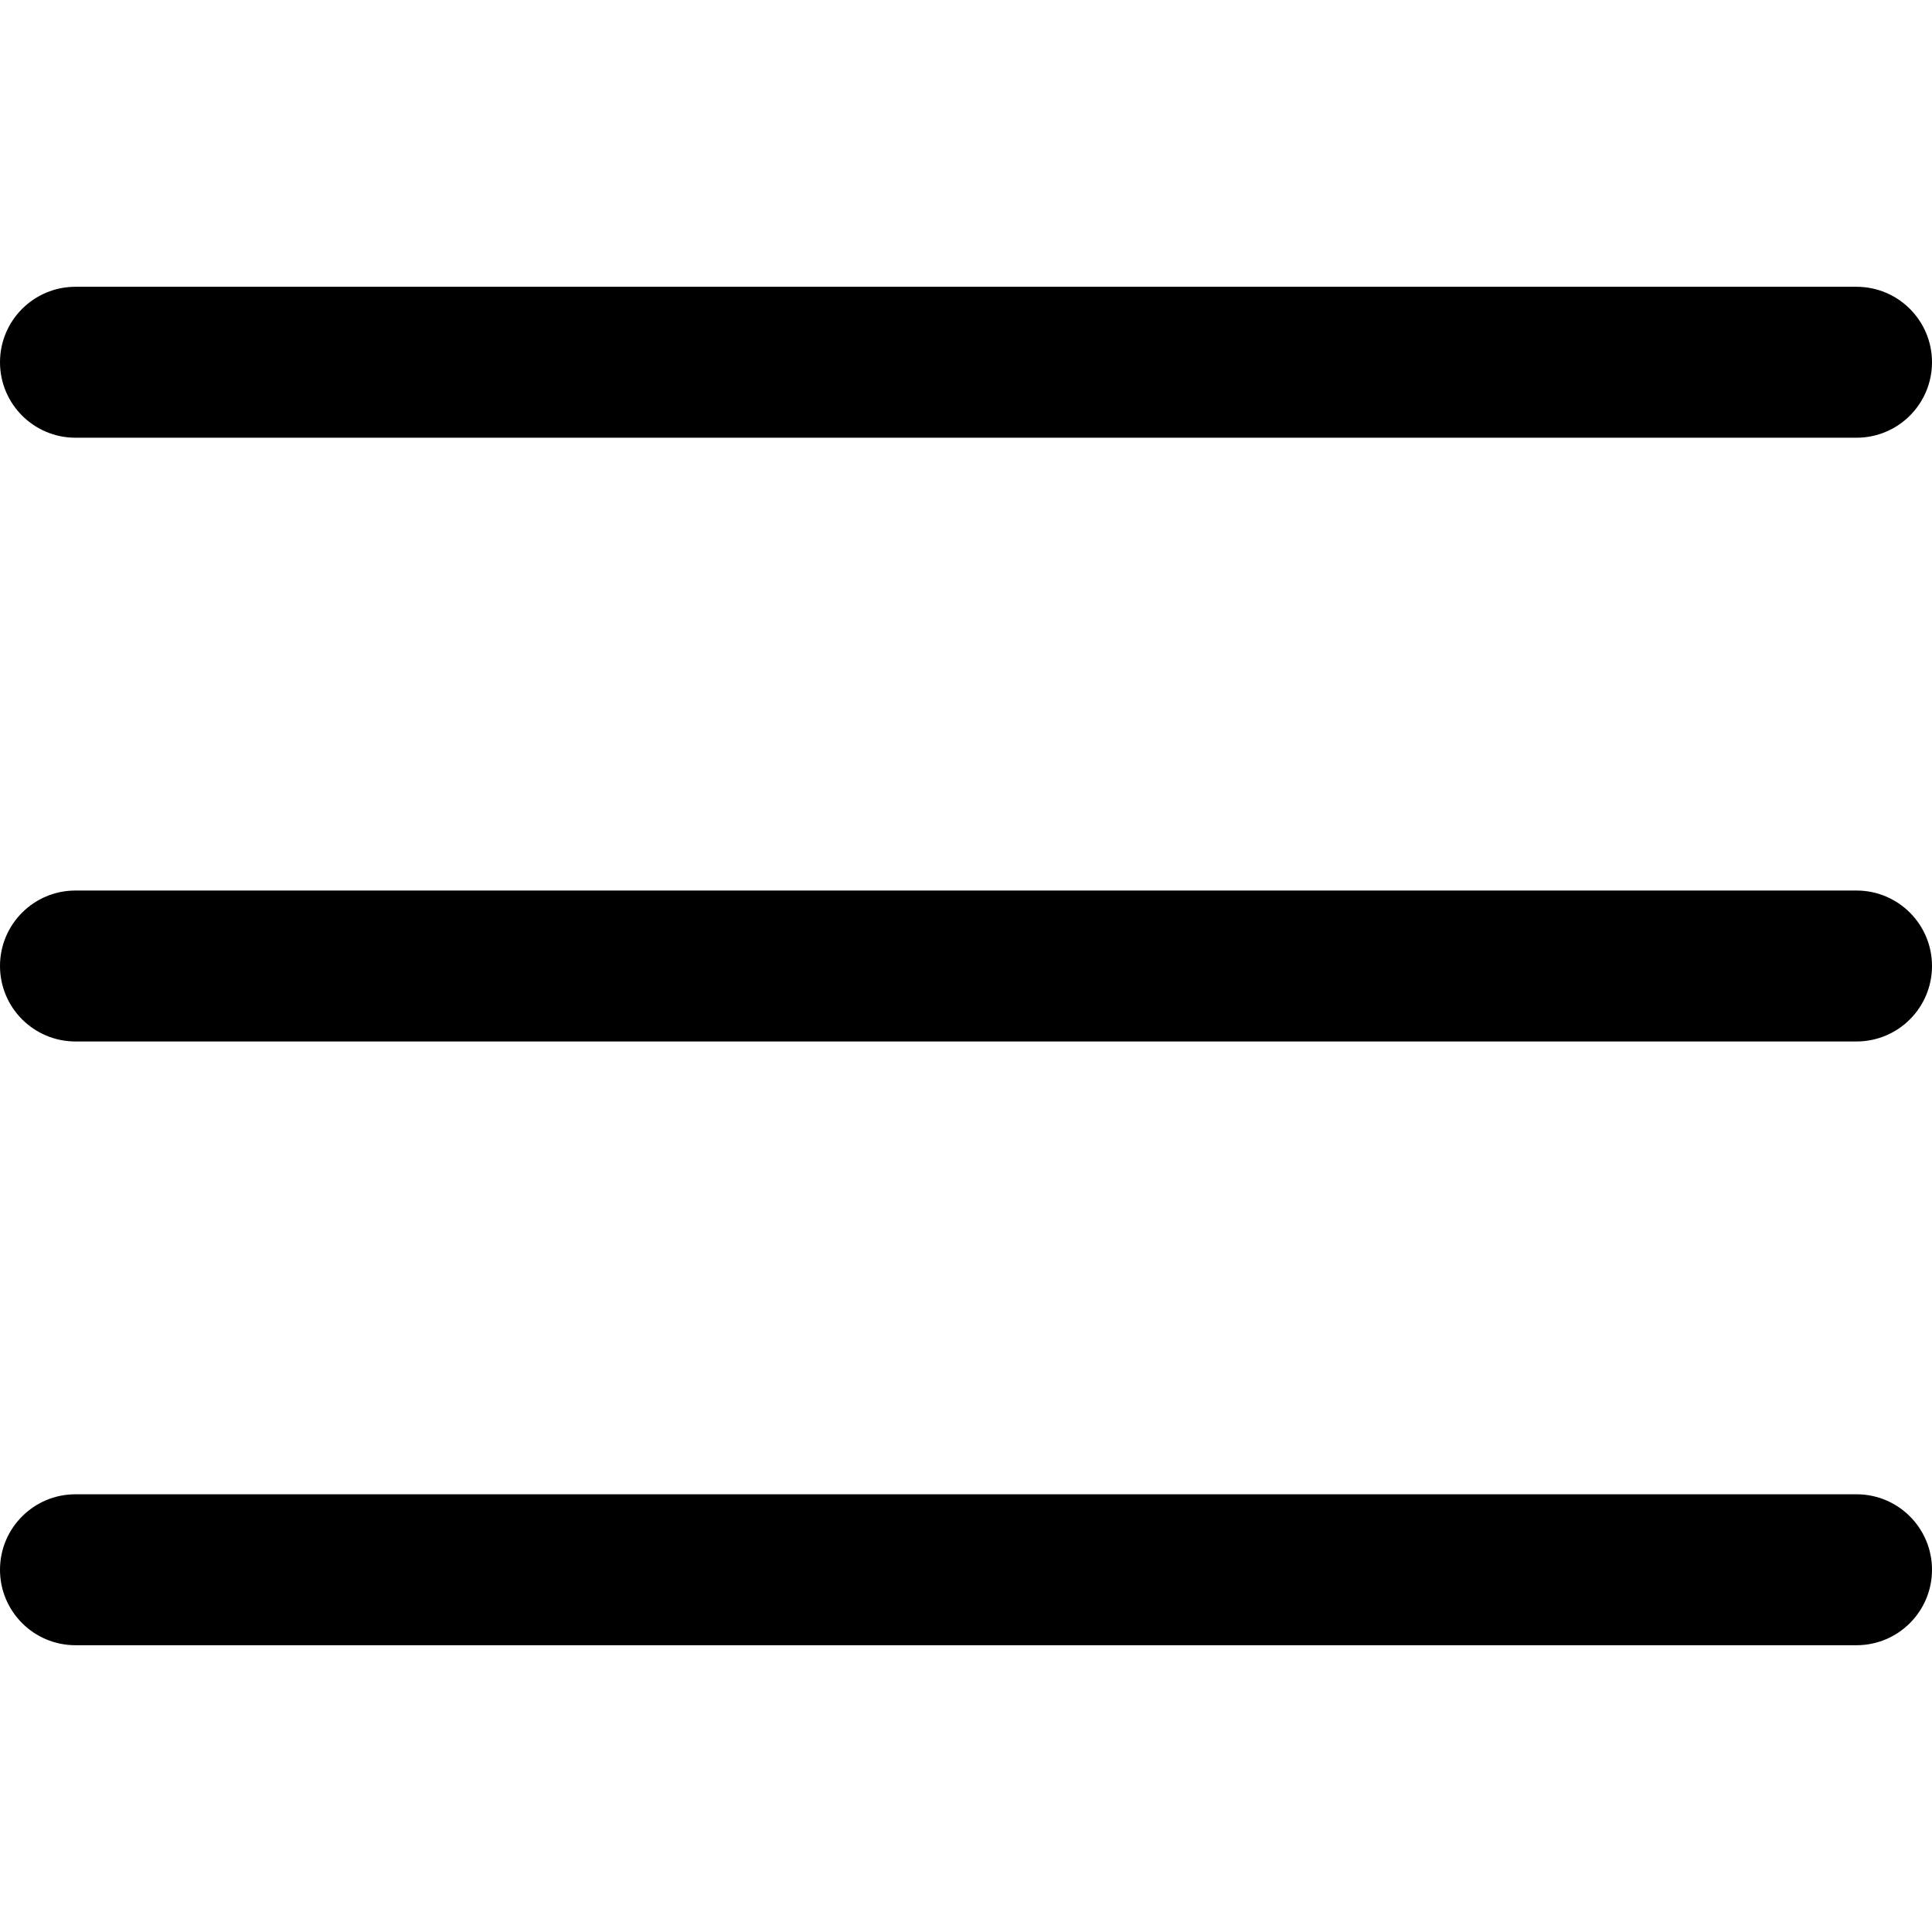
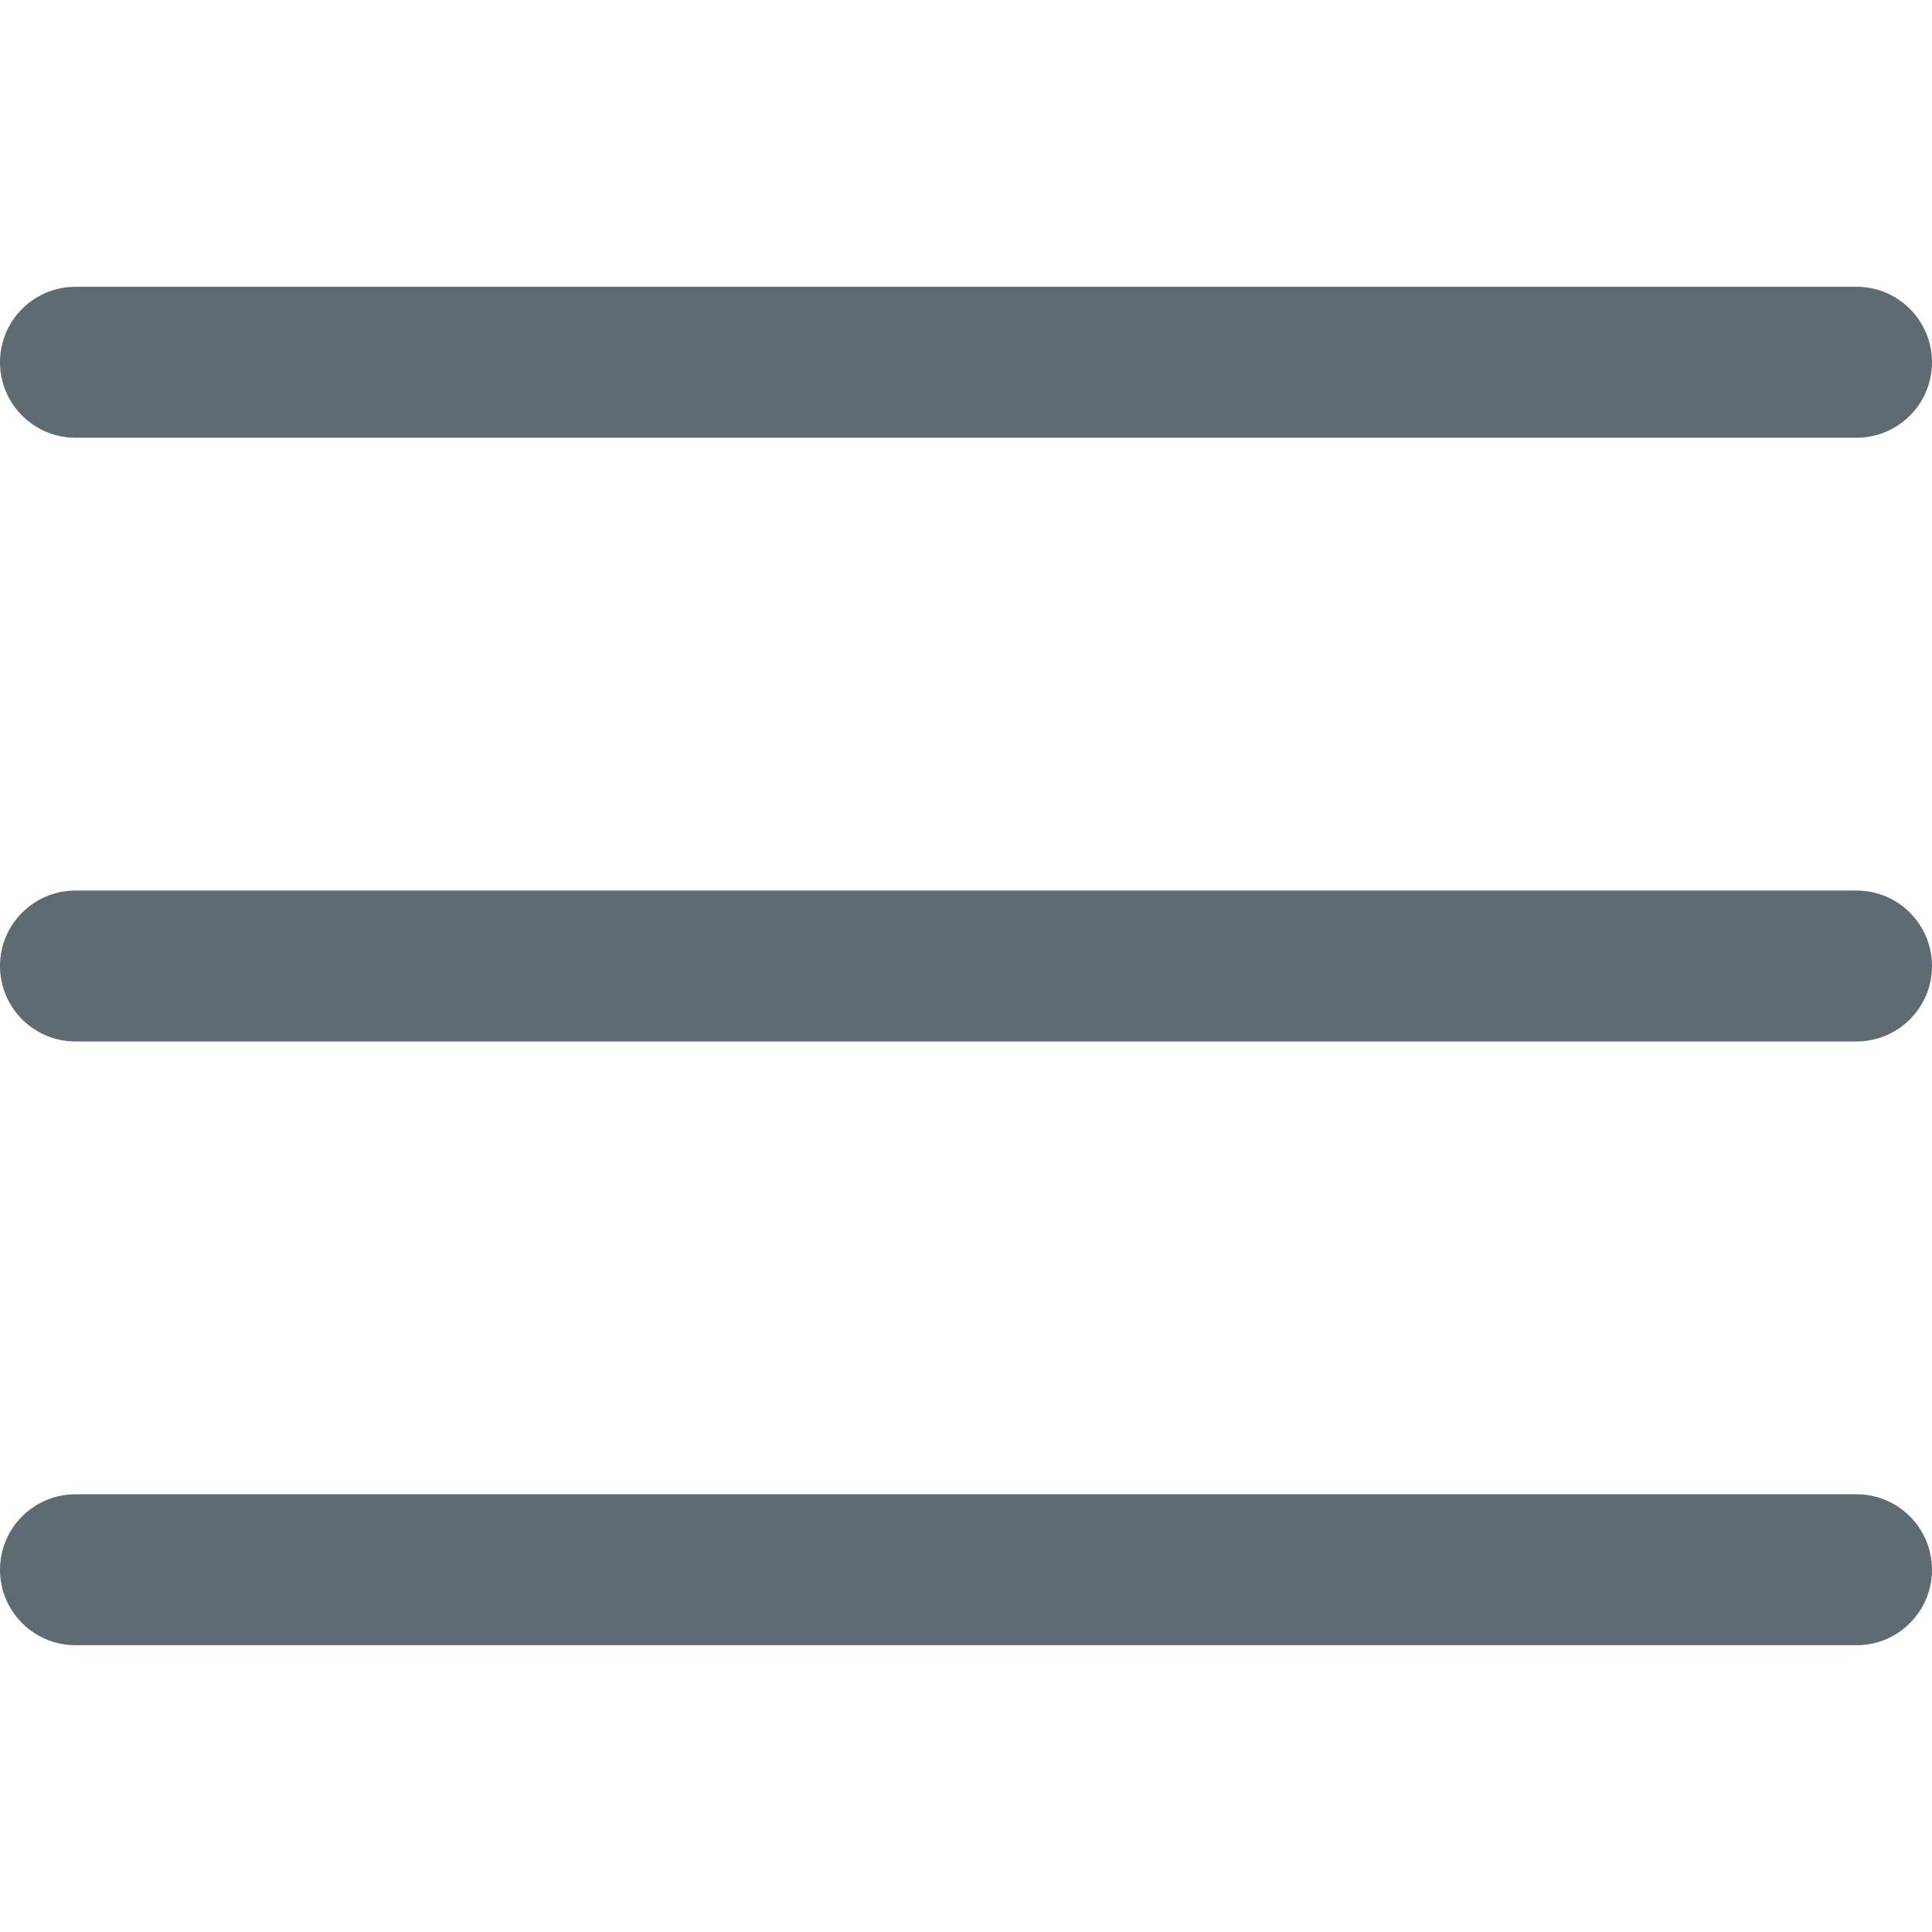
- <svg xmlns="http://www.w3.org/2000/svg" version="1.1" id="Capa_1" x="0px" y="0px" viewBox="0 0 512 512" style="enable-background:new 0 0 512 512;" xml:space="preserve">
+ <svg xmlns="http://www.w3.org/2000/svg" fill="#5f6b73" version="1.1" id="Capa_1" x="0px" y="0px" viewBox="0 0 512 512" style="enable-background:new 0 0 512 512;" xml:space="preserve">
  <g>
    <g>
      <path d="M492,236H20c-11.046,0-20,8.954-20,20c0,11.046,8.954,20,20,20h472c11.046,0,20-8.954,20-20S503.046,236,492,236z" />
    </g>
  </g>
  <g>
    <g>
      <path d="M492,76H20C8.954,76,0,84.954,0,96s8.954,20,20,20h472c11.046,0,20-8.954,20-20S503.046,76,492,76z" />
    </g>
  </g>
  <g>
    <g>
      <path d="M492,396H20c-11.046,0-20,8.954-20,20c0,11.046,8.954,20,20,20h472c11.046,0,20-8.954,20-20    C512,404.954,503.046,396,492,396z" />
    </g>
  </g>
  <g>
</g>
  <g>
</g>
  <g>
</g>
  <g>
</g>
  <g>
</g>
  <g>
</g>
  <g>
</g>
  <g>
</g>
  <g>
</g>
  <g>
</g>
  <g>
</g>
  <g>
</g>
  <g>
</g>
  <g>
</g>
  <g>
</g>
</svg>
